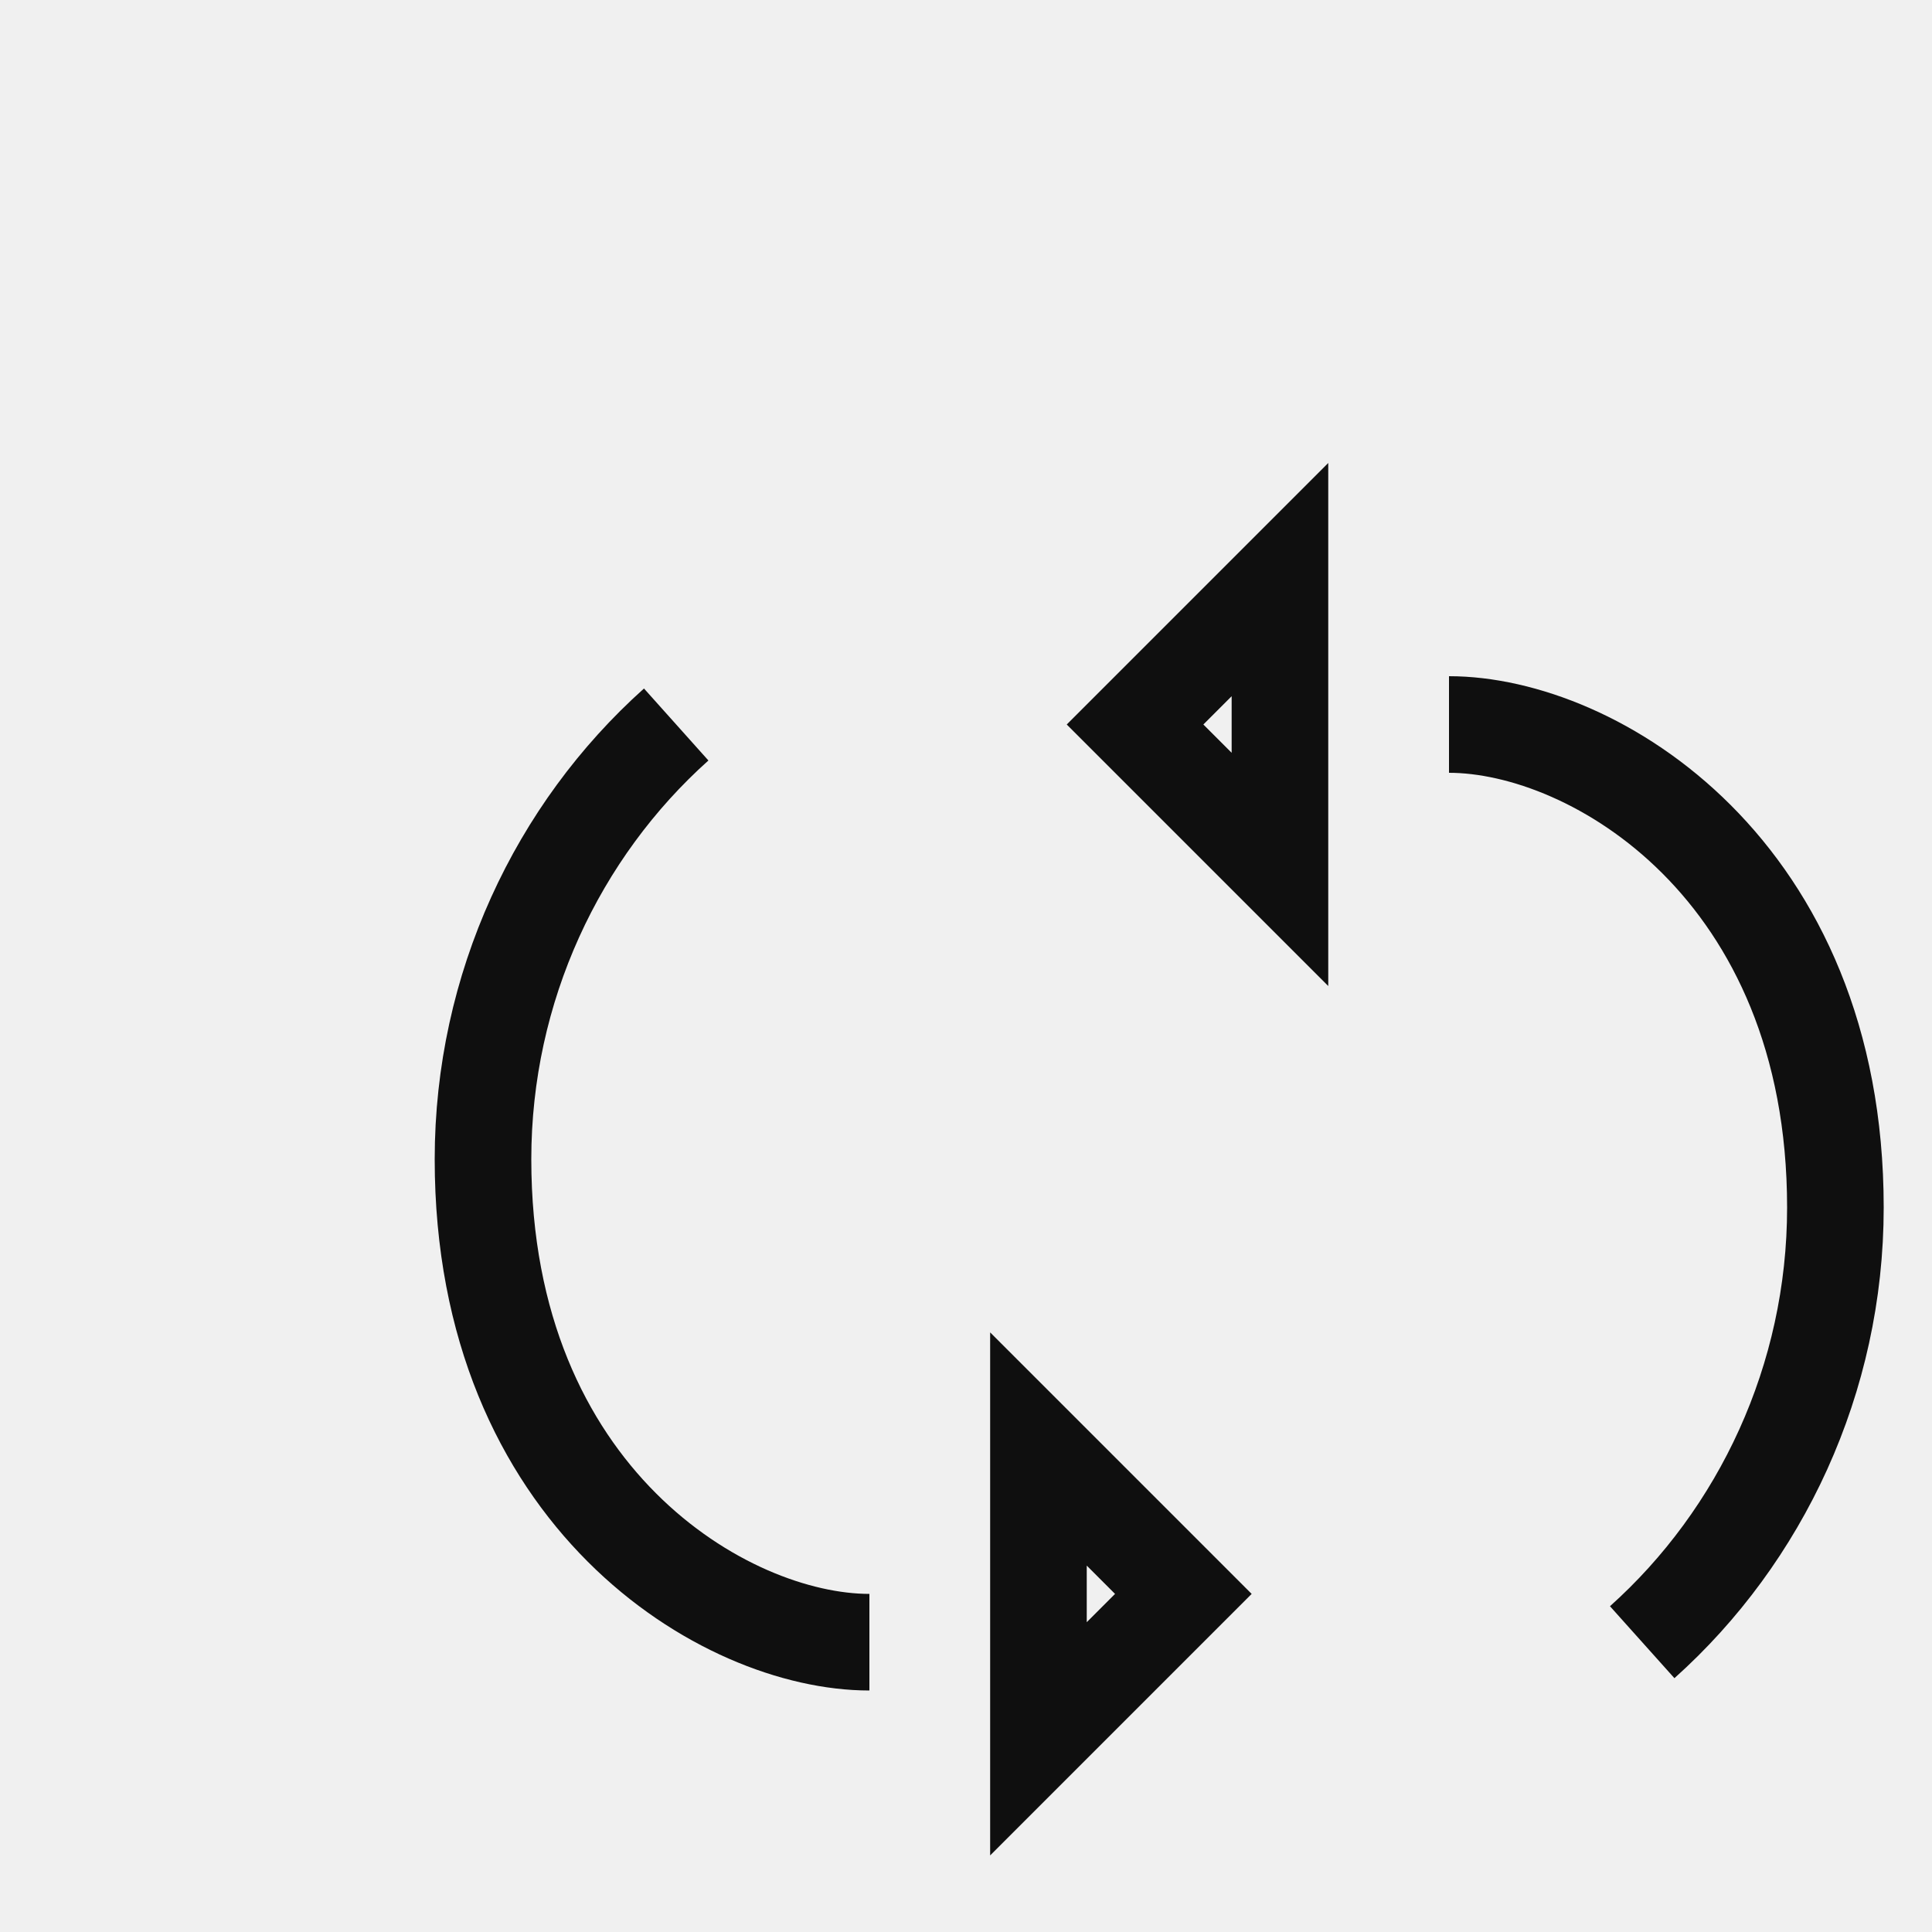
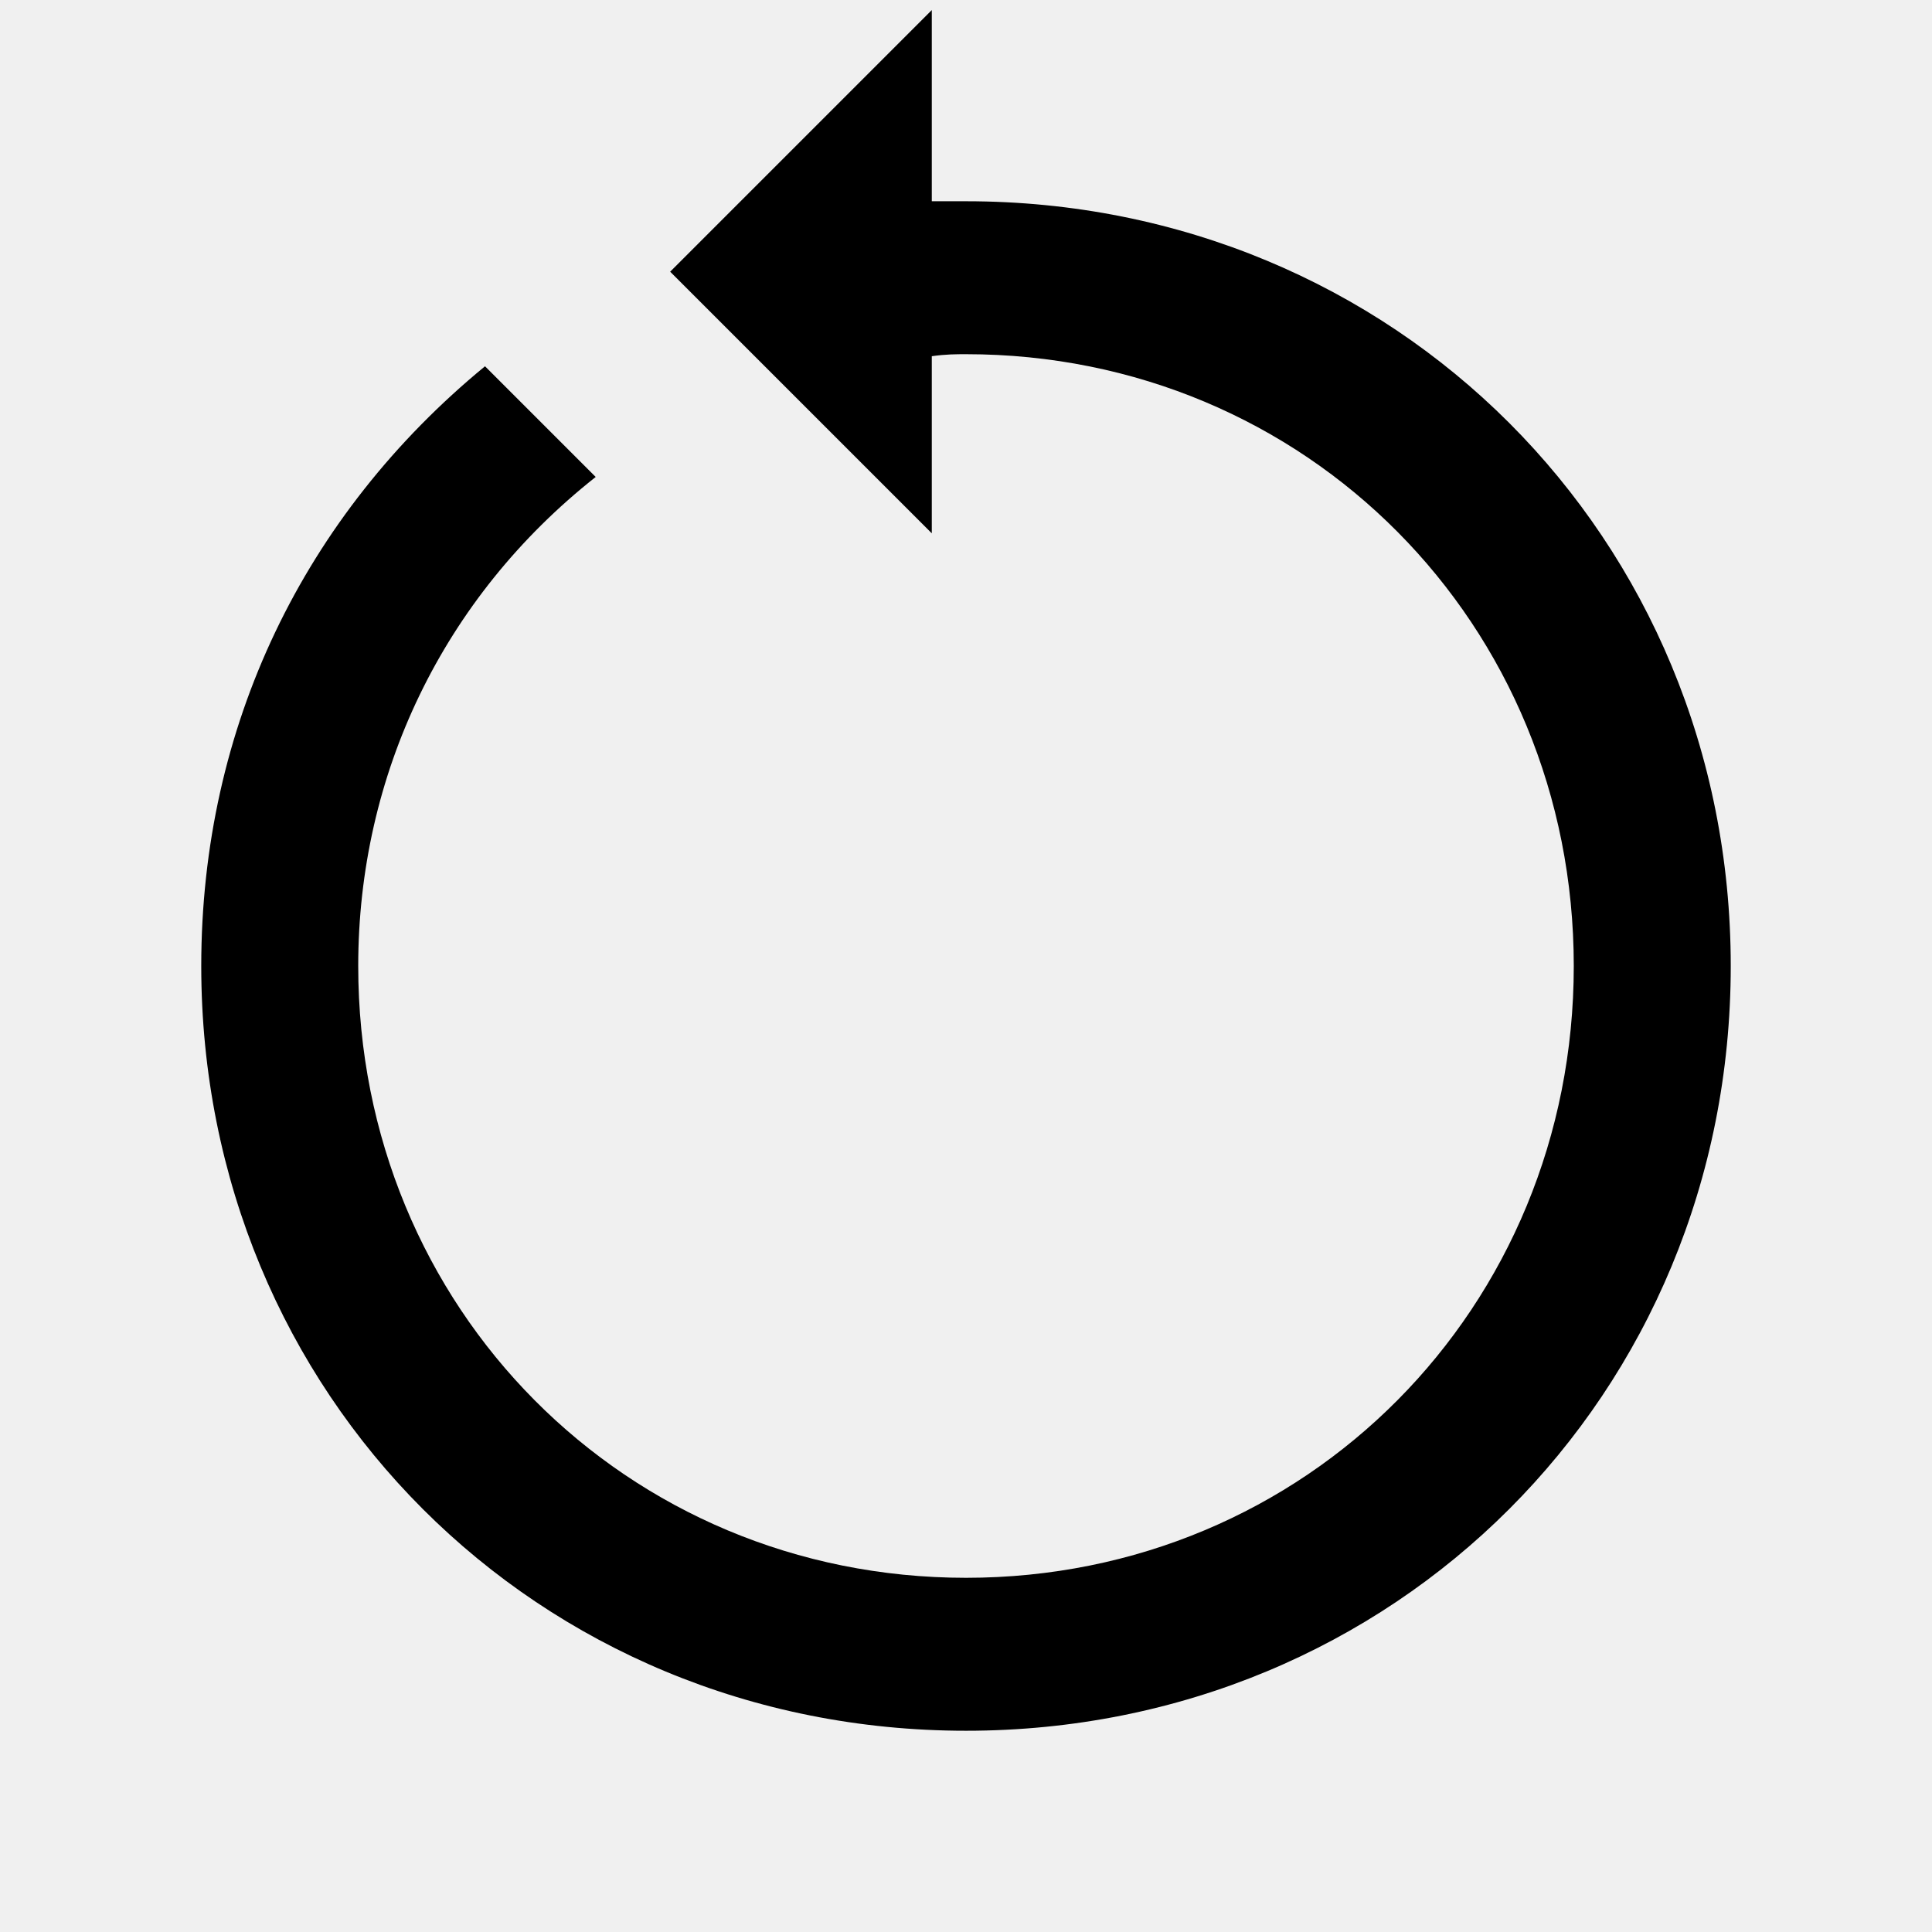
- <svg xmlns="http://www.w3.org/2000/svg" width="20" height="20" viewBox="0 0 20 20" fill="none">
-   <g style="mix-blend-mode:exclusion">
-     <path d="M9 17C7.5 17 5 15.5 5 12C5 10.223 5.772 8.599 7 7.5M15 7.5C16.5 7.5 19 9 19 12.5C19 14.277 18.227 15.901 17 17M12.25 16.5L10.75 15V18L12.25 16.5ZM11.75 7.5L13.25 9V6L11.75 7.5Z" stroke="white" />
-   </g>
+ <svg xmlns="http://www.w3.org/2000/svg" class="uf-icon" width="20" height="20" viewBox="0 0 24 24" fill="none" style="width:20px;height:20px" data-icon="restart" data-iconset="iconoteka" data-icon-source="replay/stroke" aria-hidden="true">
+   <path d="M12.001 21.5C6.675 21.5 2.5 17.325 2.5 12C2.5 9.025 3.775 6.4 6.025 4.55L7.4 5.925C5.5 7.425 4.45 9.625 4.45 12C4.45 16.25 7.775 19.6 12.001 19.6C16.226 19.6 19.55 16.25 19.55 12C19.55 7.75 16.226 4.4 12.001 4.4C11.876 4.4 11.751 4.4 11.575 4.425V6.625L8.325 3.375L11.575 0.125V2.5H12.001C17.326 2.5 21.5 6.675 21.5 12C21.5 17.325 17.326 21.5 12.001 21.5Z" fill="currentColor" fill-rule="evenodd" clip-rule="evenodd" />
</svg>
